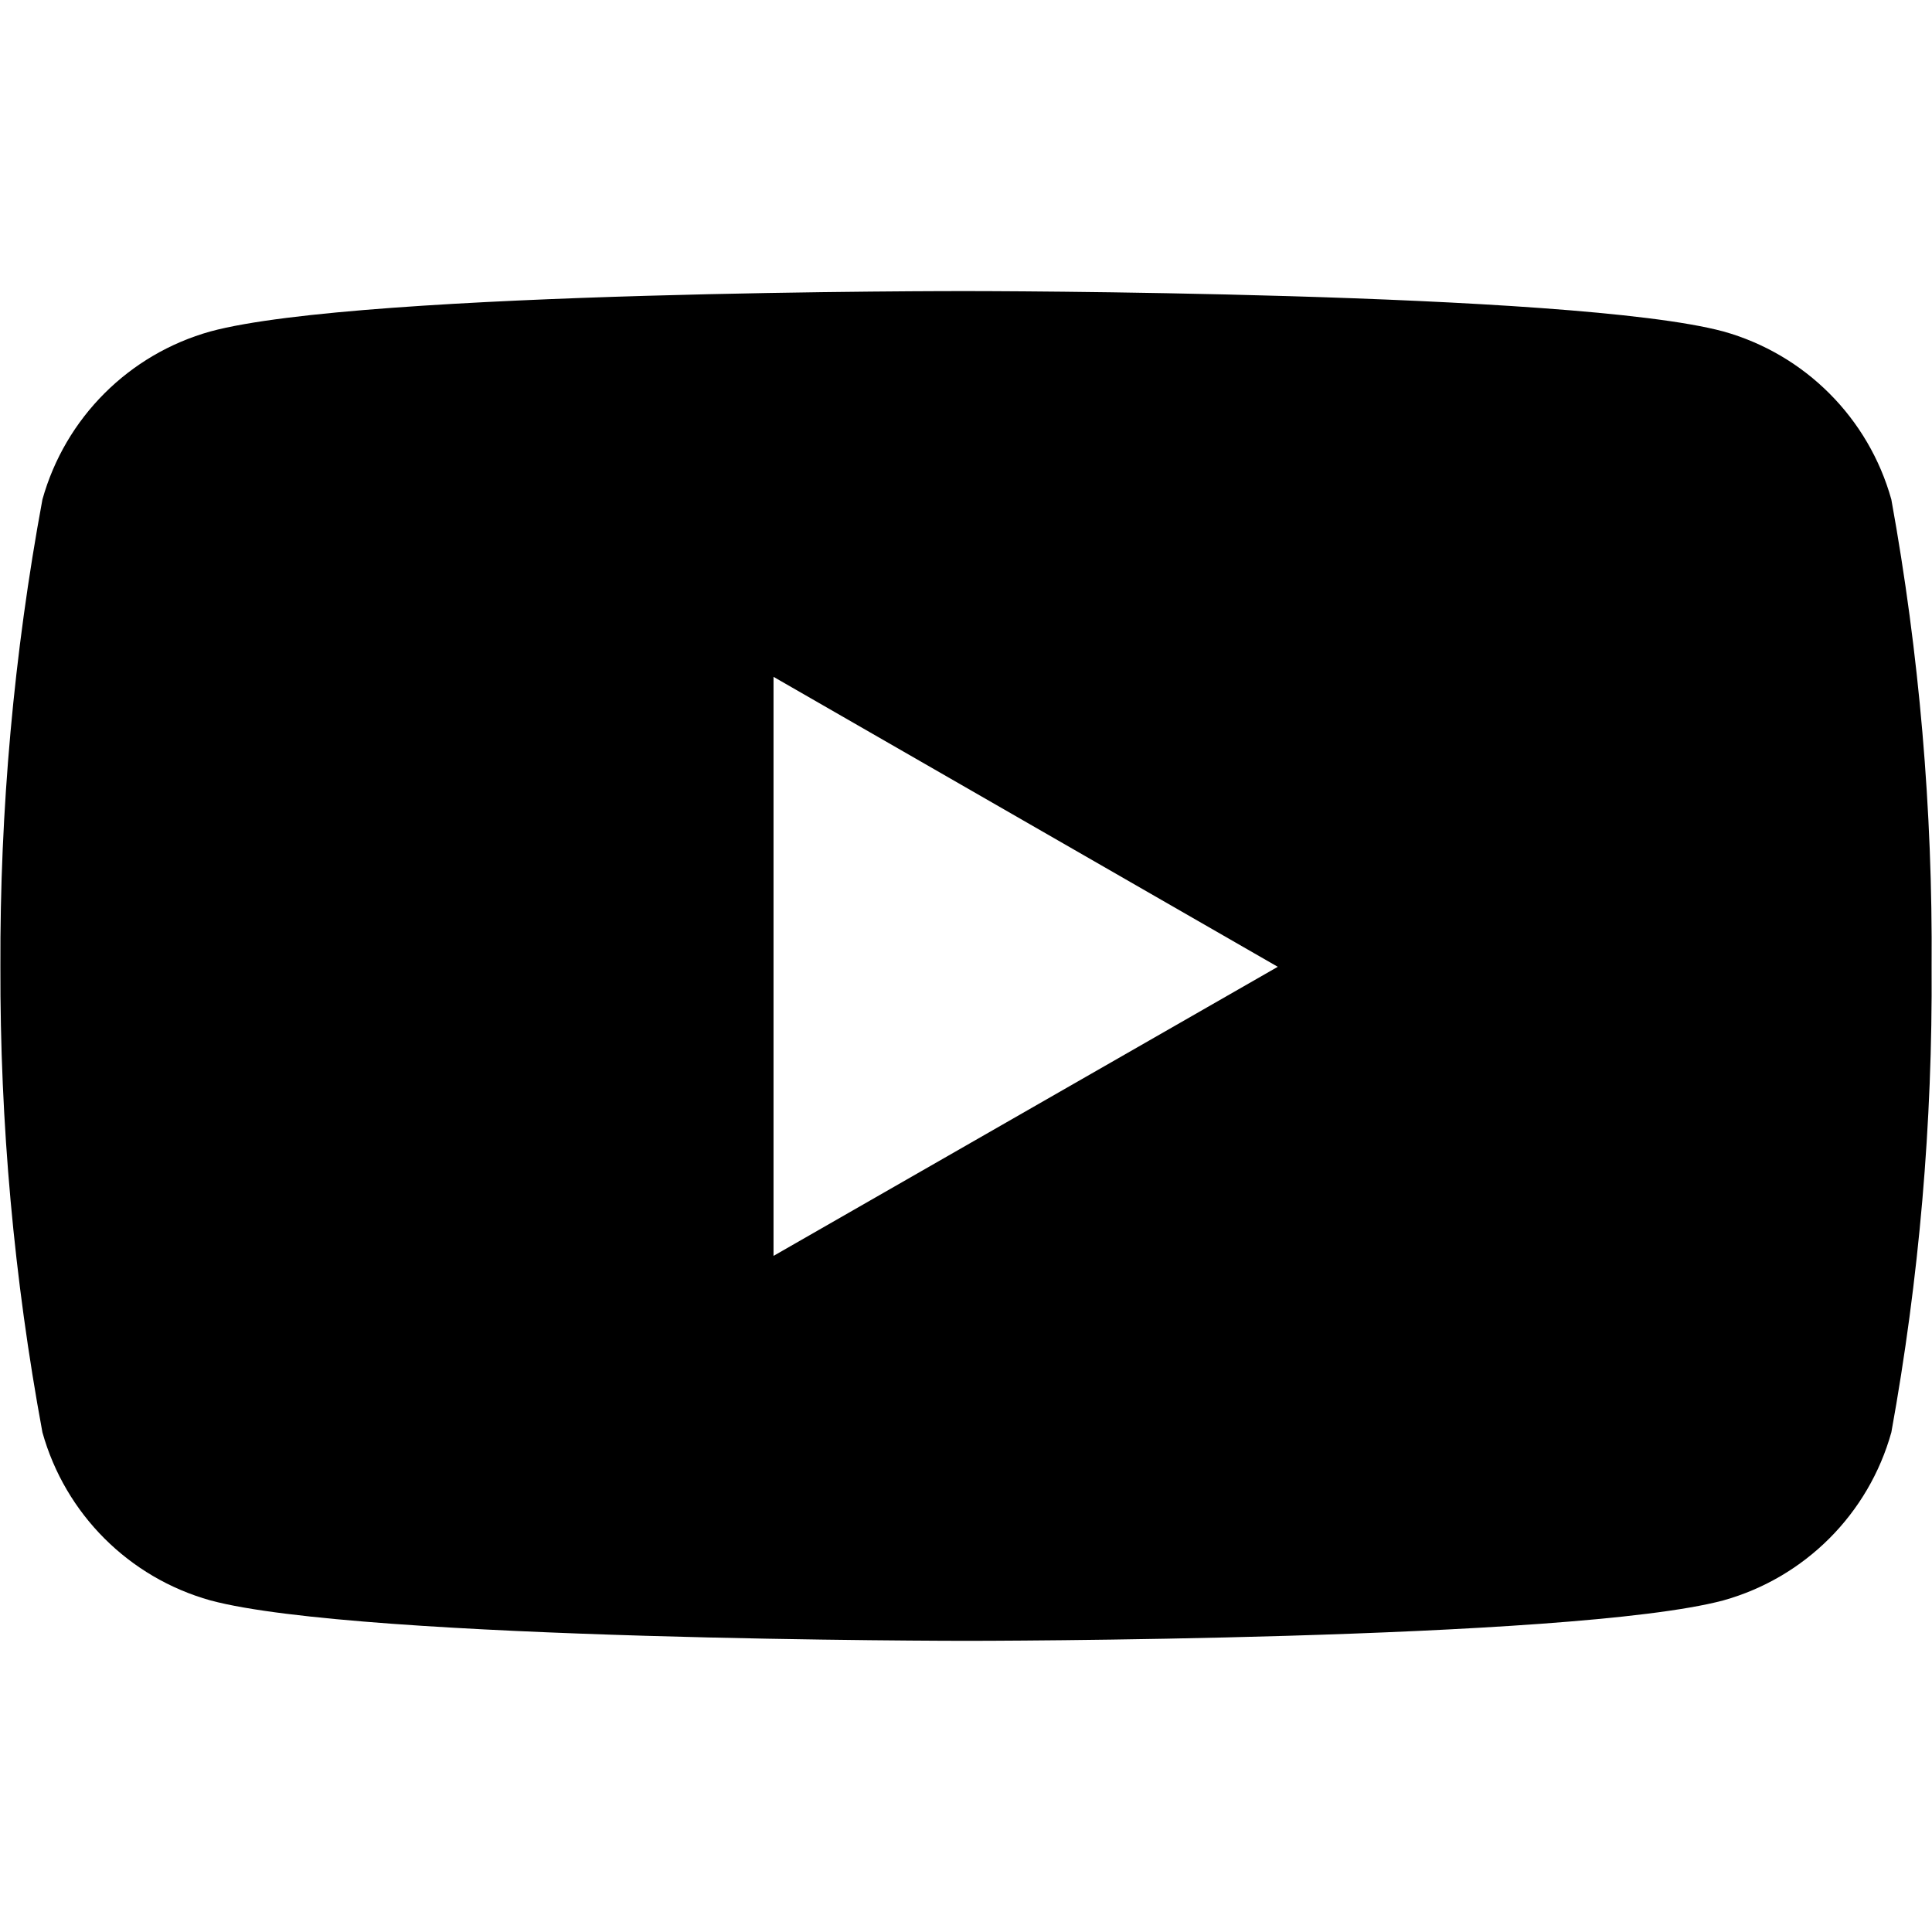
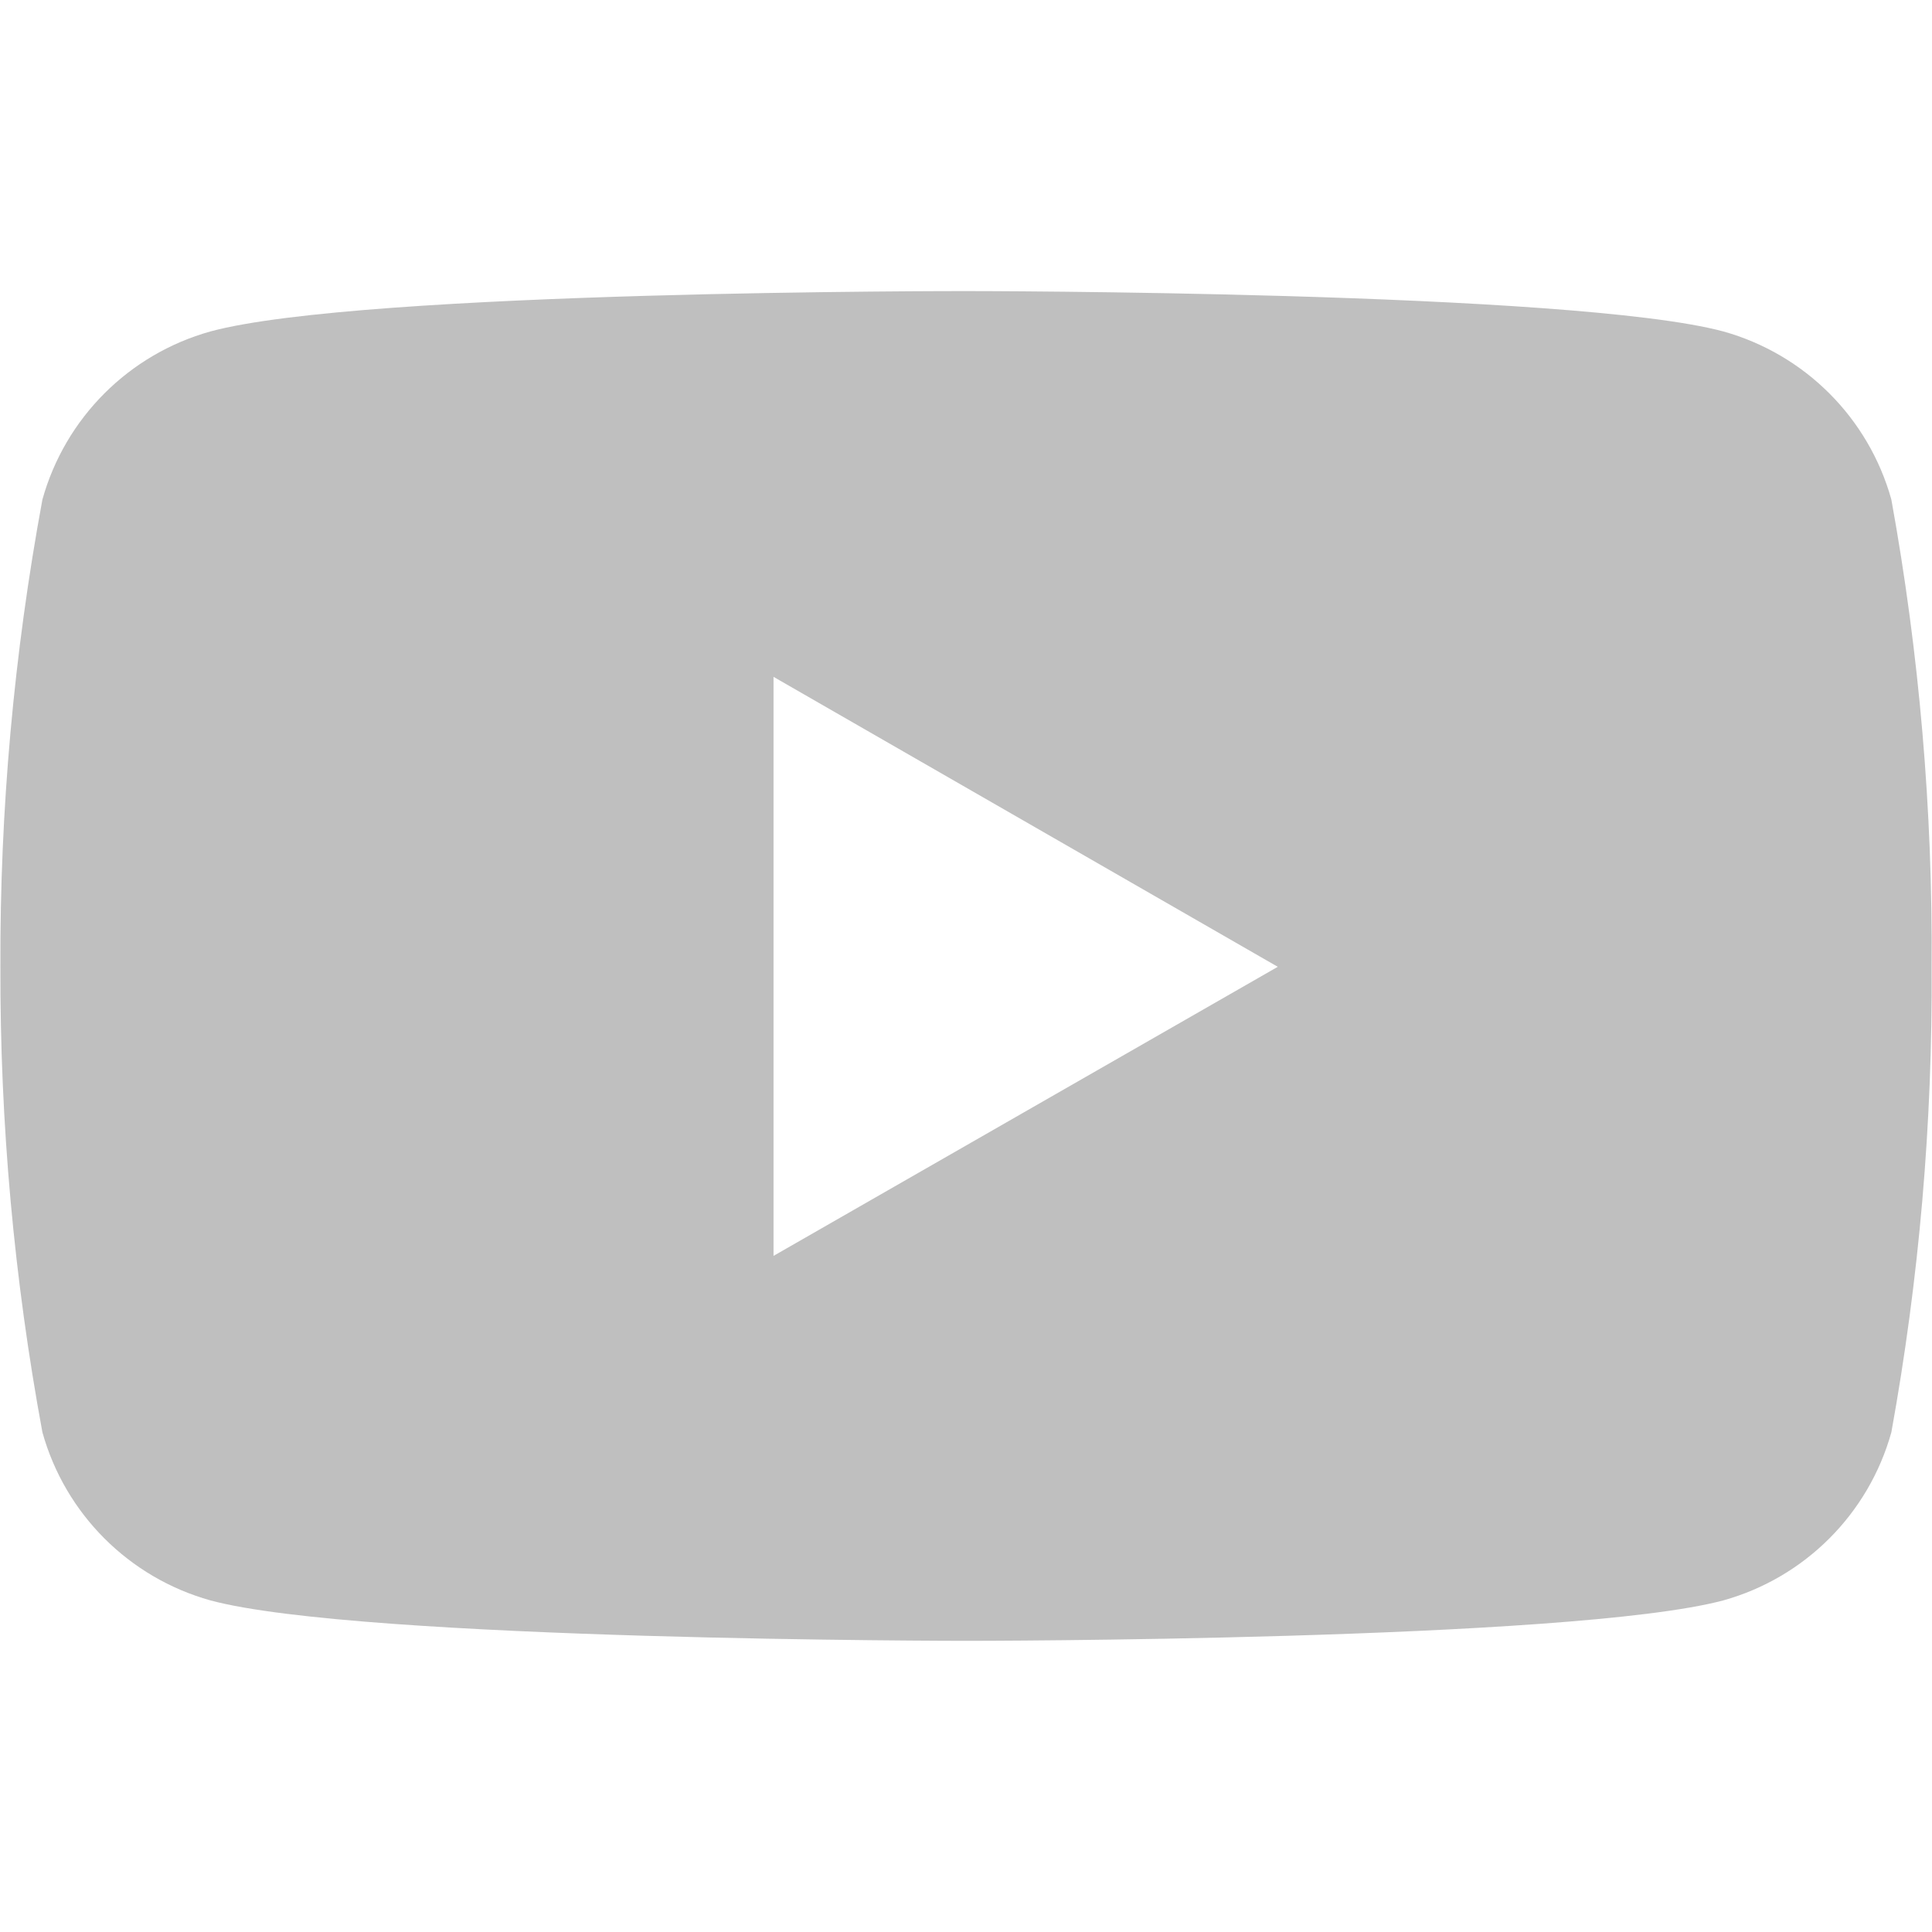
- <svg xmlns="http://www.w3.org/2000/svg" role="img" viewBox="0 0 24 24">
+ <svg xmlns="http://www.w3.org/2000/svg" role="img" viewBox="0 0 24 24" fill-opacity="0.25" stroke-opacity="0.25">
  <path d="M23.495 6.205a3.007 3.007 0 0 0-2.088-2.088c-1.87-.501-9.396-.501-9.396-.501s-7.507-.01-9.396.501A3.007 3.007 0 0 0 .527 6.205a31.247 31.247 0 0 0-.522 5.805 31.247 31.247 0 0 0 .522 5.783 3.007 3.007 0 0 0 2.088 2.088c1.868.502 9.396.502 9.396.502s7.506 0 9.396-.502a3.007 3.007 0 0 0 2.088-2.088 31.247 31.247 0 0 0 .5-5.783 31.247 31.247 0 0 0-.5-5.805zM9.609 15.601V8.408l6.264 3.602z" />
</svg>
